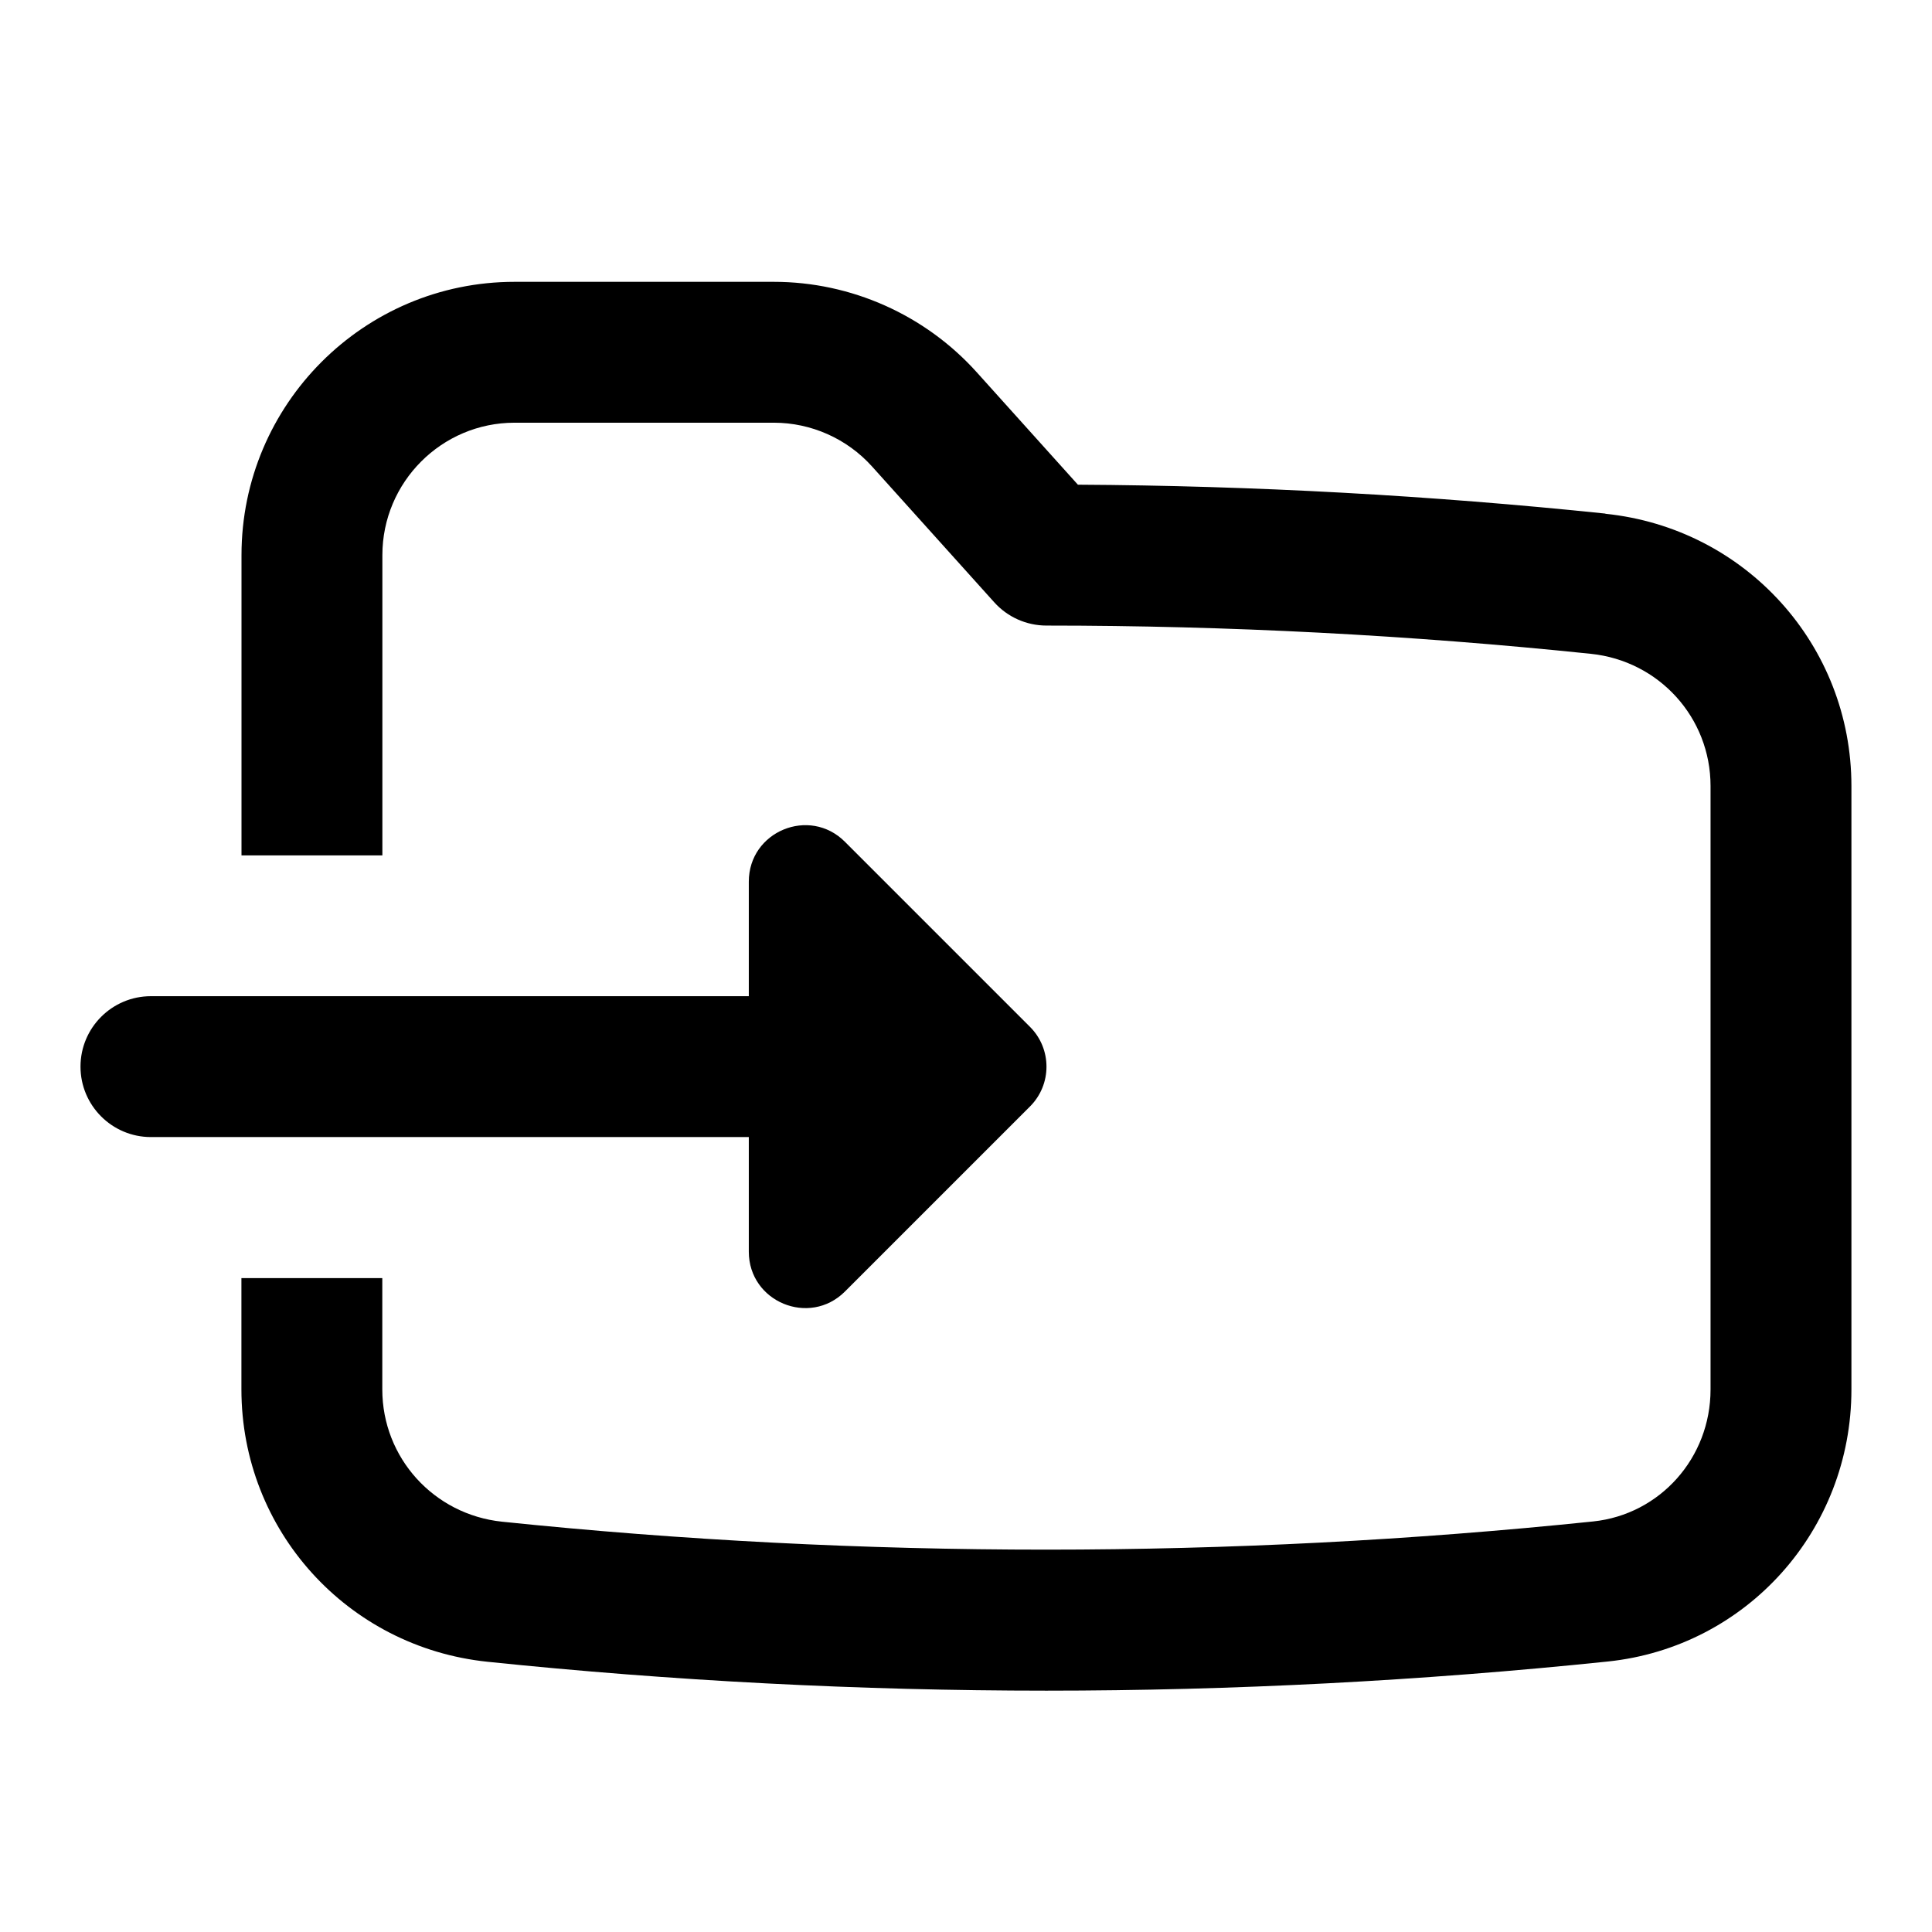
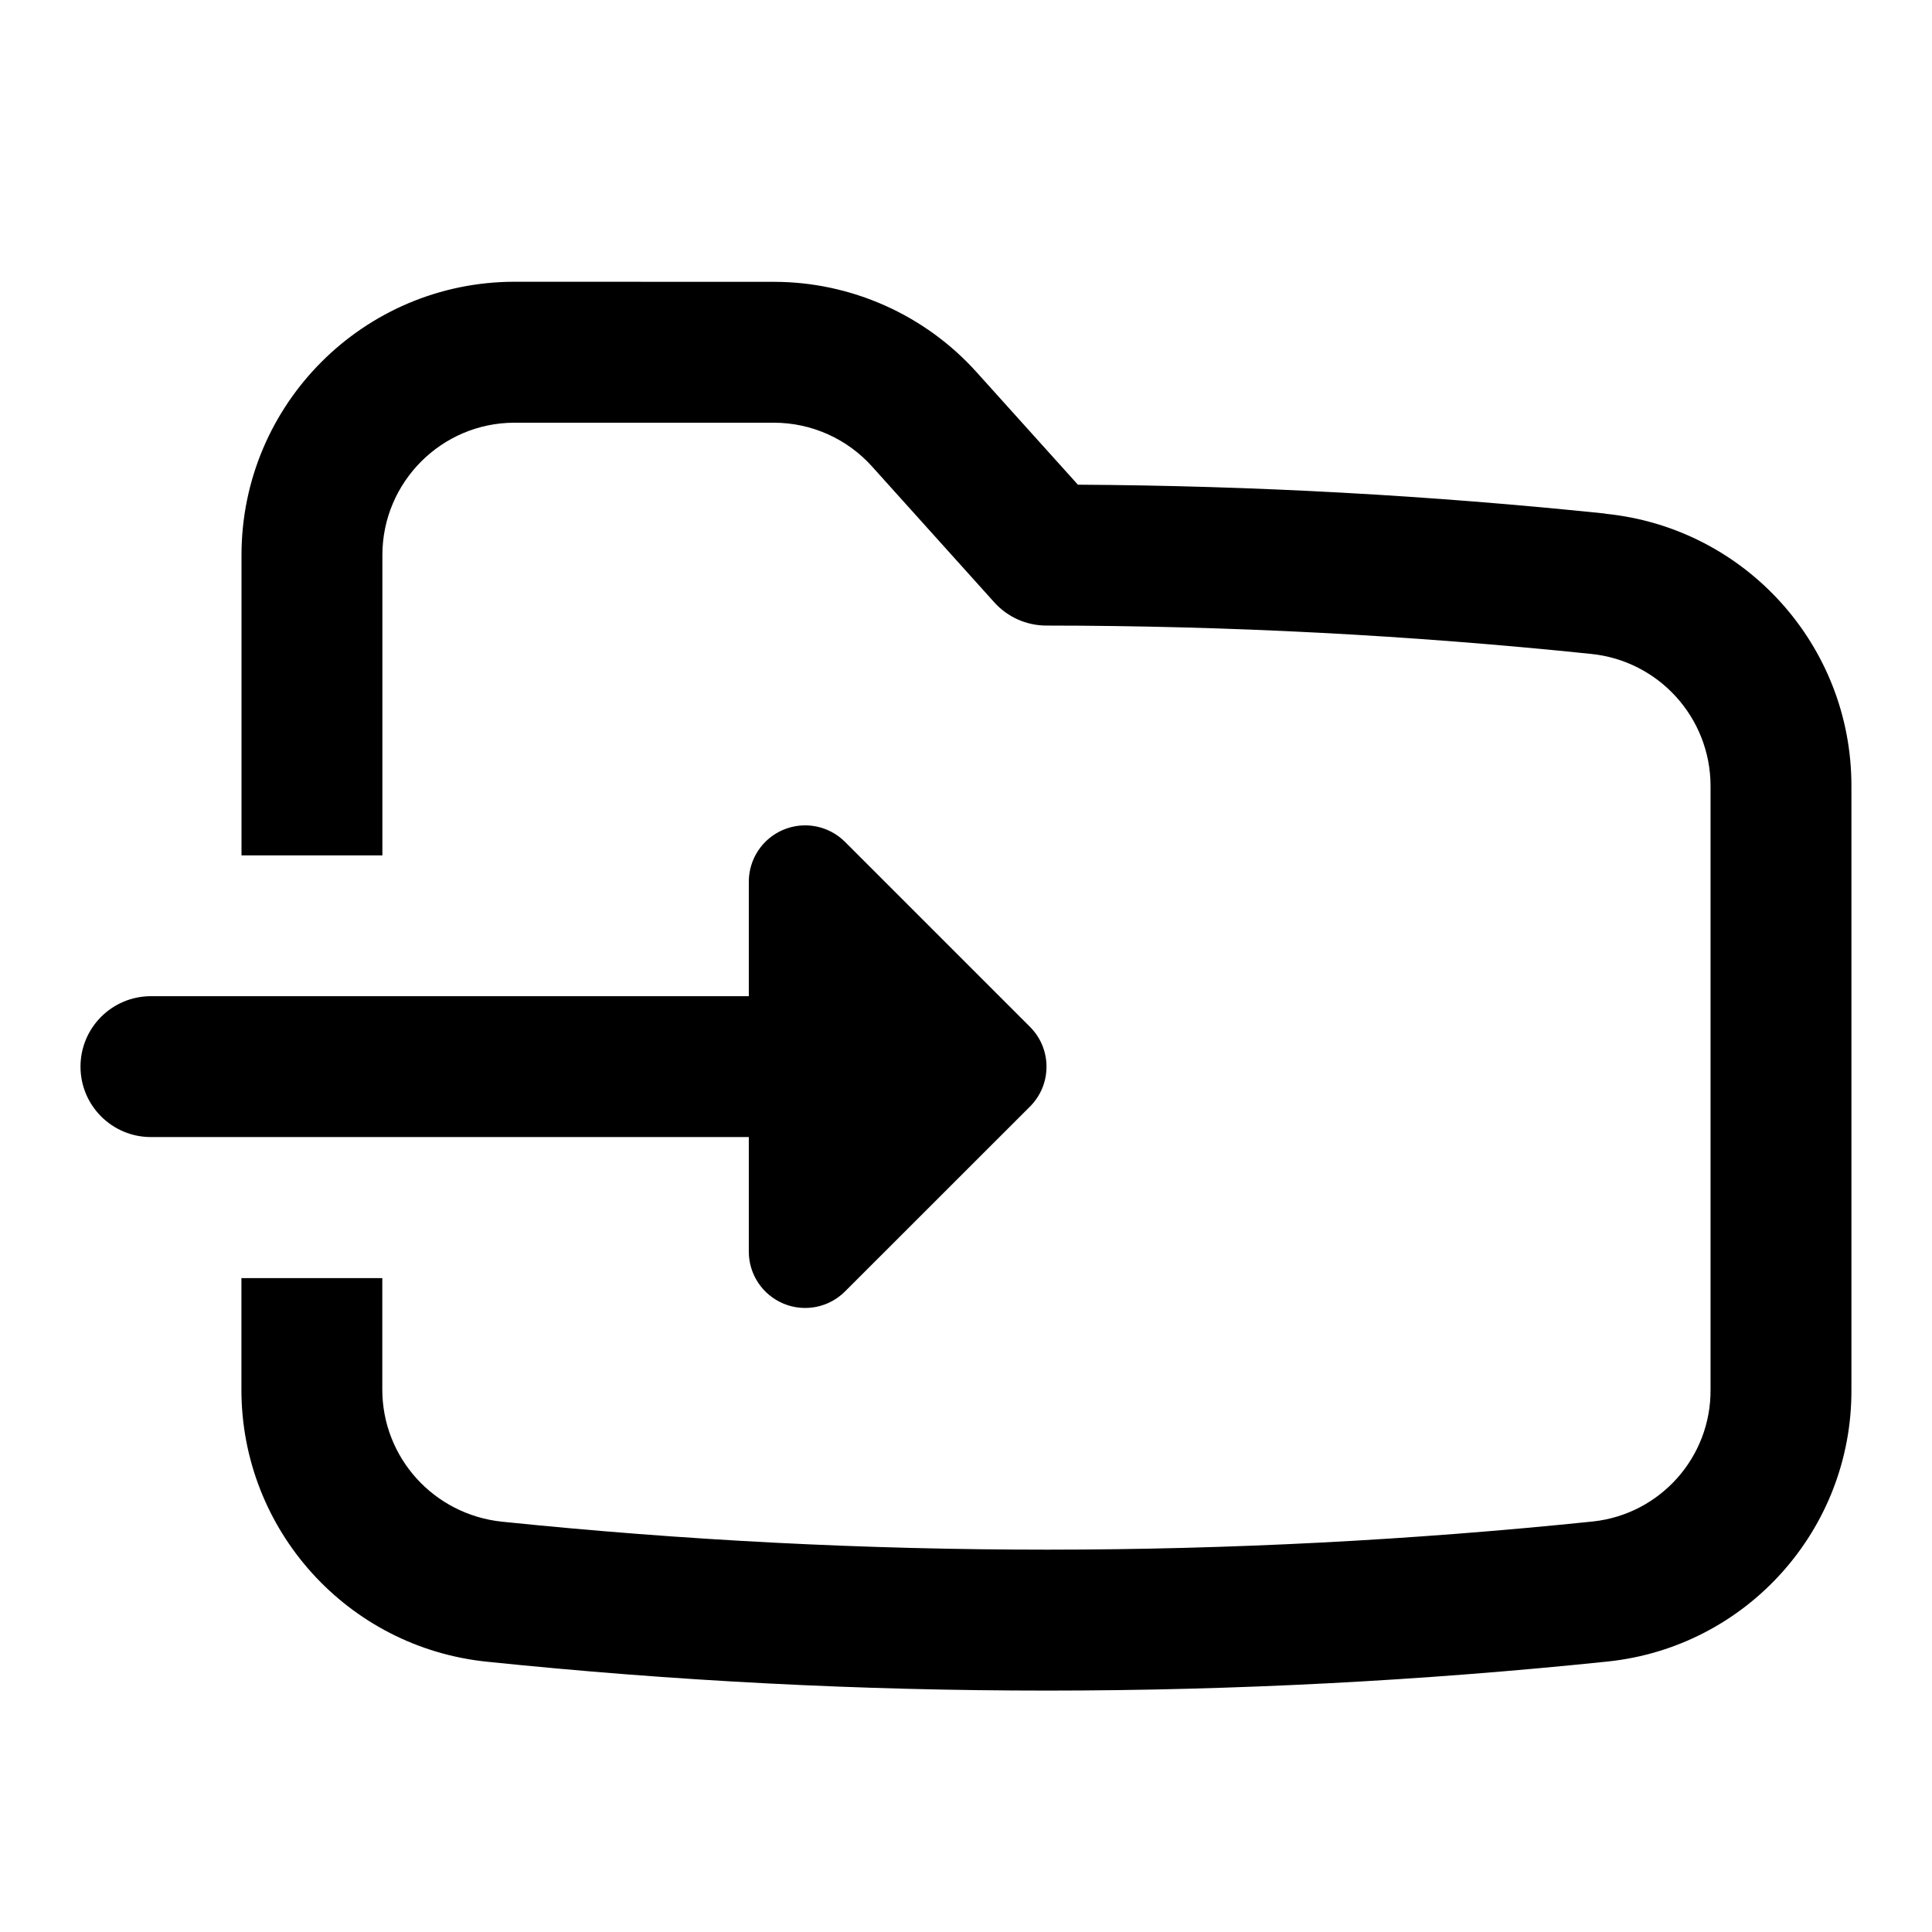
- <svg xmlns="http://www.w3.org/2000/svg" width="24" height="24" viewBox="0 0 24 24" fill="none">
-   <path d="M9.613 3.501C10.573 3.501 11.492 3.911 12.134 4.625L13.39 6.021C15.571 6.033 17.774 6.154 19.943 6.38L19.942 6.382C21.685 6.562 22.999 8.016 22.999 9.764V17.261C22.999 19.007 21.698 20.46 19.972 20.64C17.661 20.88 15.314 21.002 12.999 21.002C10.684 21.002 8.348 20.881 6.055 20.643C4.313 20.461 2.999 19.007 2.999 17.26V15.877H4.749V17.26C4.749 18.108 5.388 18.814 6.236 18.903C10.703 19.366 15.289 19.367 19.791 18.9C20.622 18.813 21.249 18.109 21.249 17.261V9.764C21.249 8.915 20.61 8.21 19.763 8.122C17.524 7.889 15.249 7.771 13 7.771C12.752 7.771 12.516 7.666 12.35 7.481L10.833 5.795C10.522 5.449 10.077 5.251 9.613 5.251H6.392C5.487 5.251 4.75 5.989 4.75 6.896V10.626H3V6.896C3 5.023 4.521 3.501 6.392 3.501H9.613Z" fill="black" />
-   <path d="M9.302 10.952C9.302 10.328 10.055 10.016 10.496 10.457L12.795 12.756C13.068 13.029 13.068 13.472 12.795 13.745L10.496 16.044C10.055 16.484 9.302 16.172 9.302 15.549V14.125H1.875C1.392 14.125 1 13.733 1 13.25C1 12.767 1.392 12.375 1.875 12.375H9.302V10.952Z" fill="black" />
+ <svg xmlns="http://www.w3.org/2000/svg" width="24" height="24" fill="none" viewBox="0 0 24 24">
+   <path fill="#000" d="M9.613 3.501c.96 0 1.879.41 2.52 1.124l1.257 1.396a67 67 0 0 1 6.553.359v.002a3.395 3.395 0 0 1 3.056 3.382v7.497a3.38 3.38 0 0 1-3.027 3.379 67.5 67.5 0 0 1-13.917.003 3.397 3.397 0 0 1-3.056-3.383v-1.383h1.75v1.383c0 .848.64 1.554 1.487 1.643a66 66 0 0 0 13.555-.003 1.636 1.636 0 0 0 1.458-1.64V9.765a1.65 1.65 0 0 0-1.486-1.642A66 66 0 0 0 13 7.771a.87.87 0 0 1-.65-.29l-1.517-1.686a1.64 1.64 0 0 0-1.22-.544H6.392c-.905 0-1.642.738-1.642 1.645v3.73H3v-3.73A3.396 3.396 0 0 1 6.392 3.5z" />
+   <path fill="#000" d="M9.302 10.952a.7.7 0 0 1 1.194-.495l2.299 2.299a.7.7 0 0 1 0 .99l-2.299 2.298a.7.7 0 0 1-1.194-.495v-1.424H1.875a.875.875 0 0 1 0-1.75h7.427z" />
</svg>
